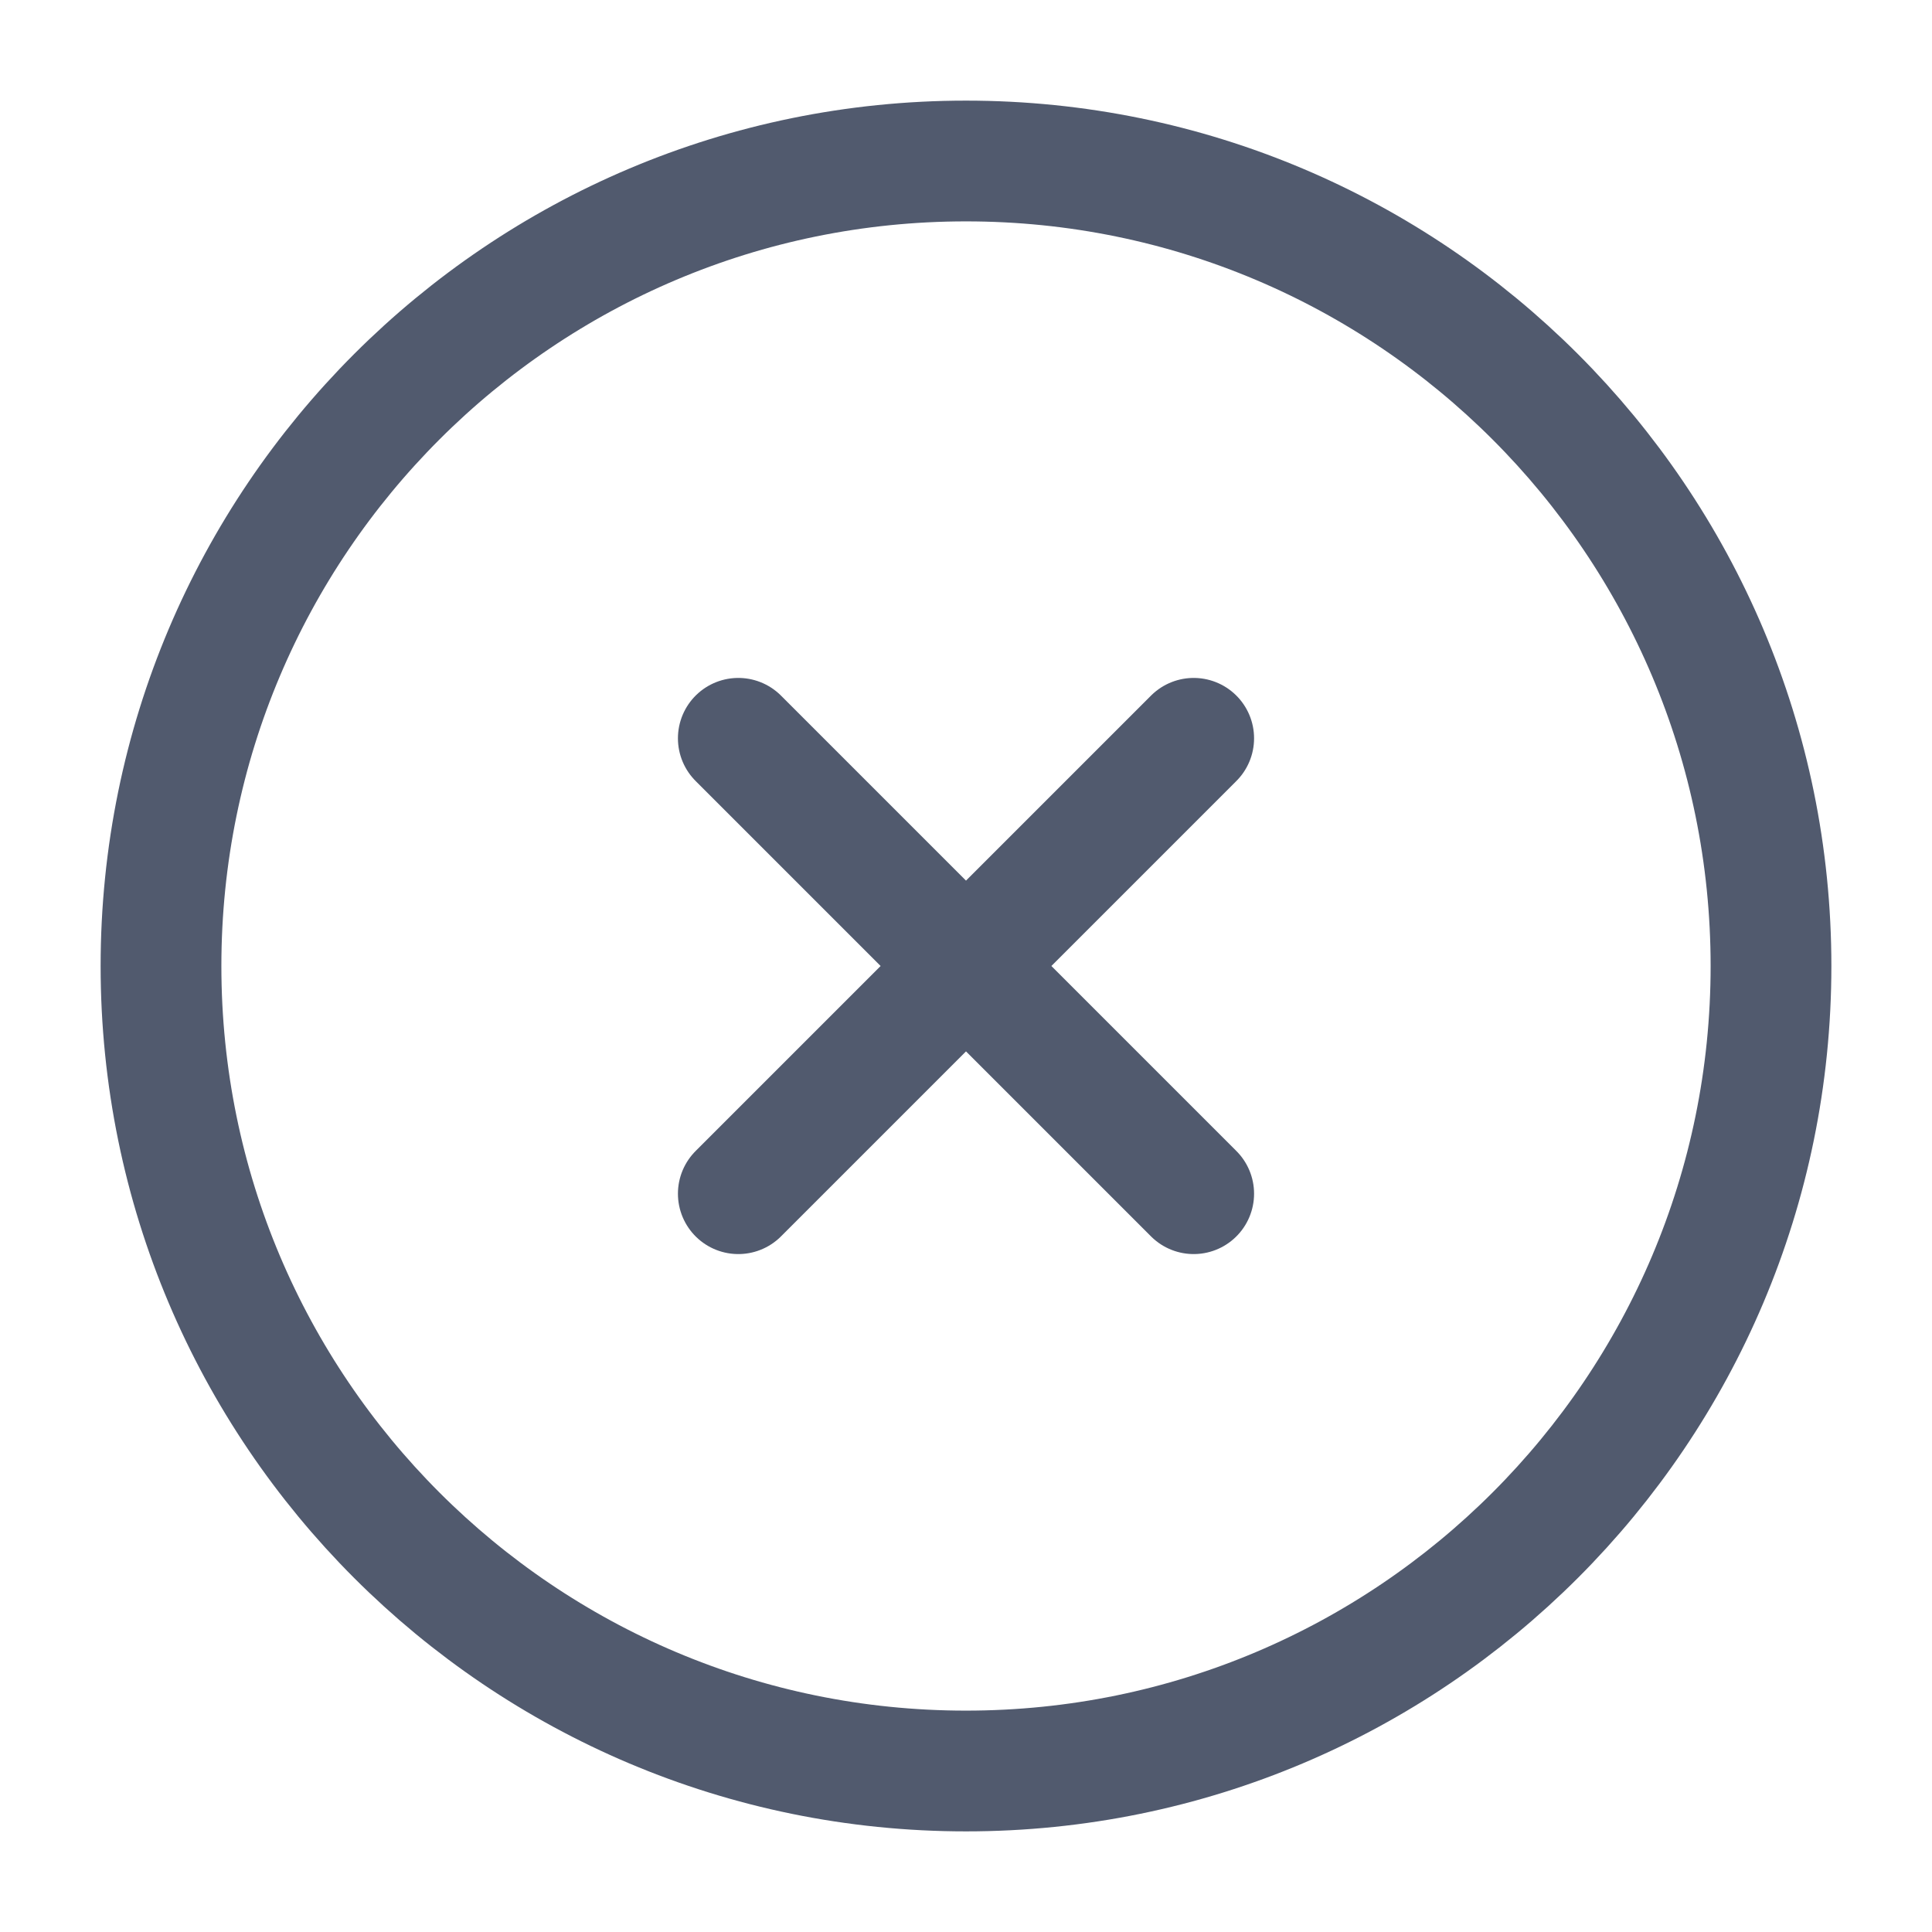
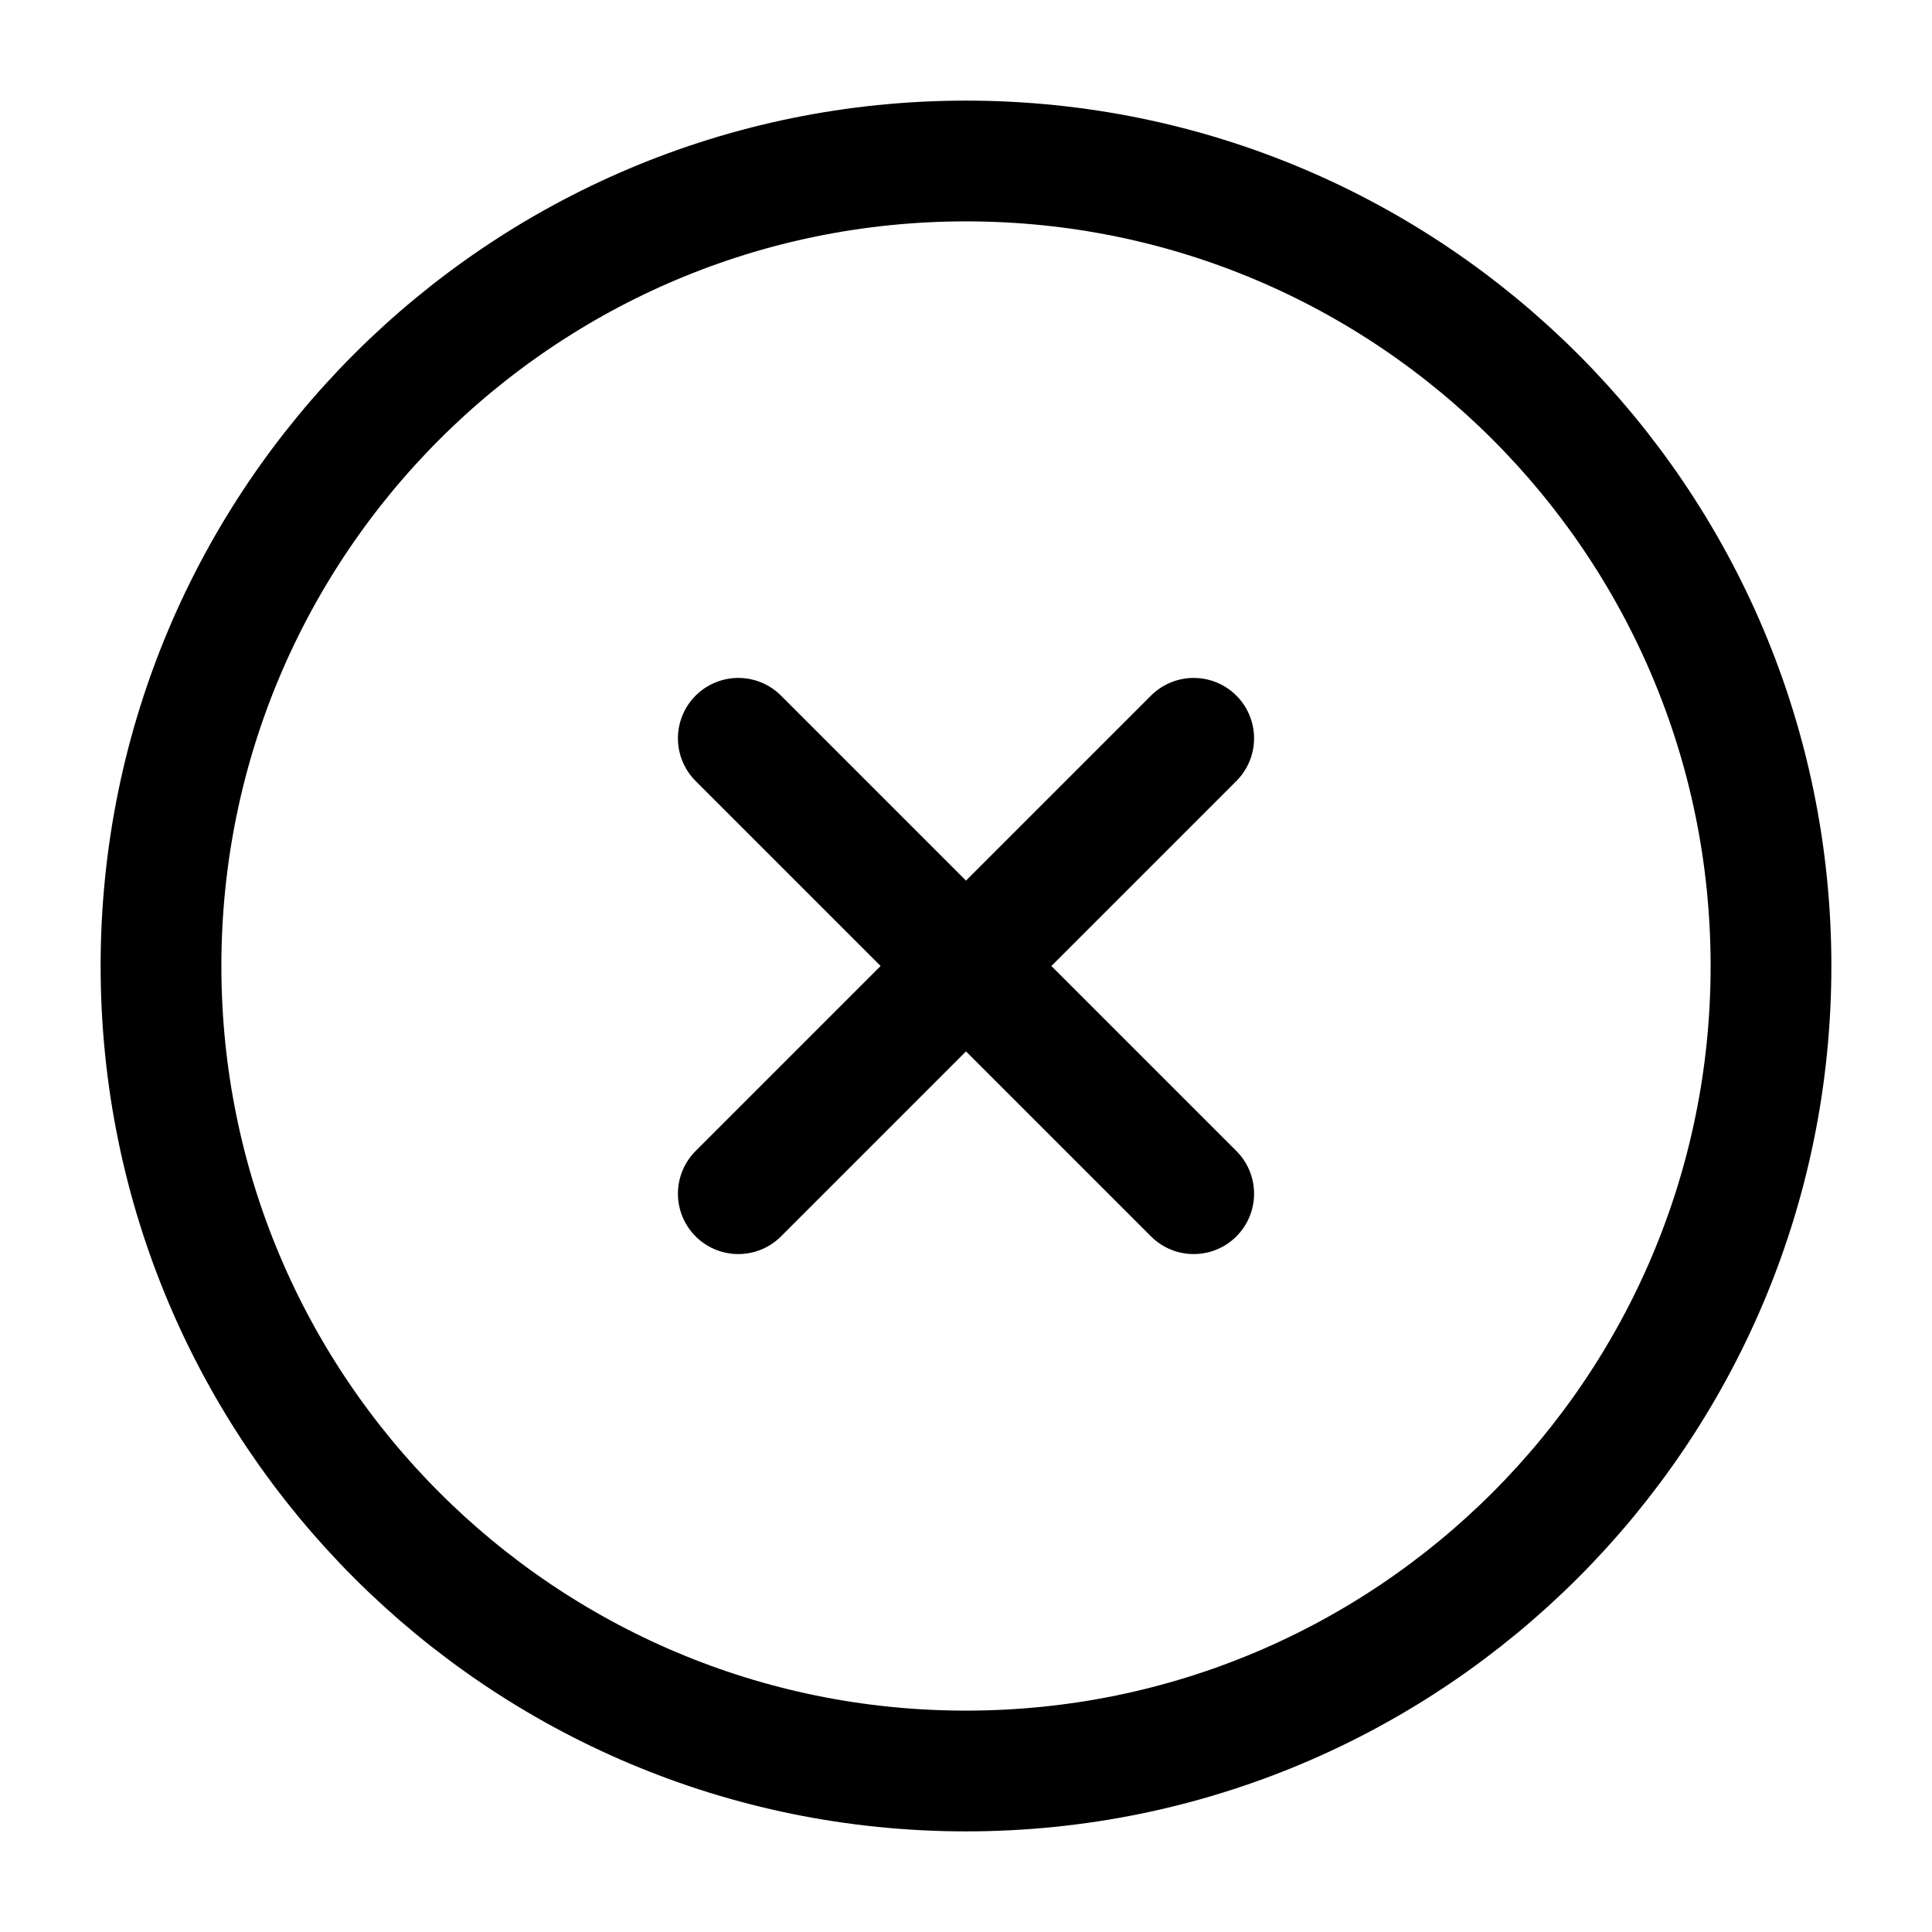
<svg xmlns="http://www.w3.org/2000/svg" viewBox="0 0 48 48" fill="none">
-   <path data-follow-stroke="#515a6e" d="M24 44c11.046 0 20-8.954 20-20S35.046 4 24 4 4 12.954 4 24s8.954 20 20 20Z" stroke="#515a6e" stroke-width="3" stroke-linejoin="round" />
-   <path data-follow-stroke="#515a6e" d="M29.657 18.343 18.343 29.657m0-11.314 11.314 11.314" stroke="#515a6e" stroke-width="3" stroke-linecap="round" stroke-linejoin="round" />
+   <path data-follow-stroke="#515a6e" d="M24 44c11.046 0 20-8.954 20-20S35.046 4 24 4 4 12.954 4 24s8.954 20 20 20Z" stroke="currentColor" stroke-width="3" stroke-linejoin="round" />
+   <path data-follow-stroke="#515a6e" d="M29.657 18.343 18.343 29.657m0-11.314 11.314 11.314" stroke="currentColor" stroke-width="3" stroke-linecap="round" stroke-linejoin="round" />
</svg>
